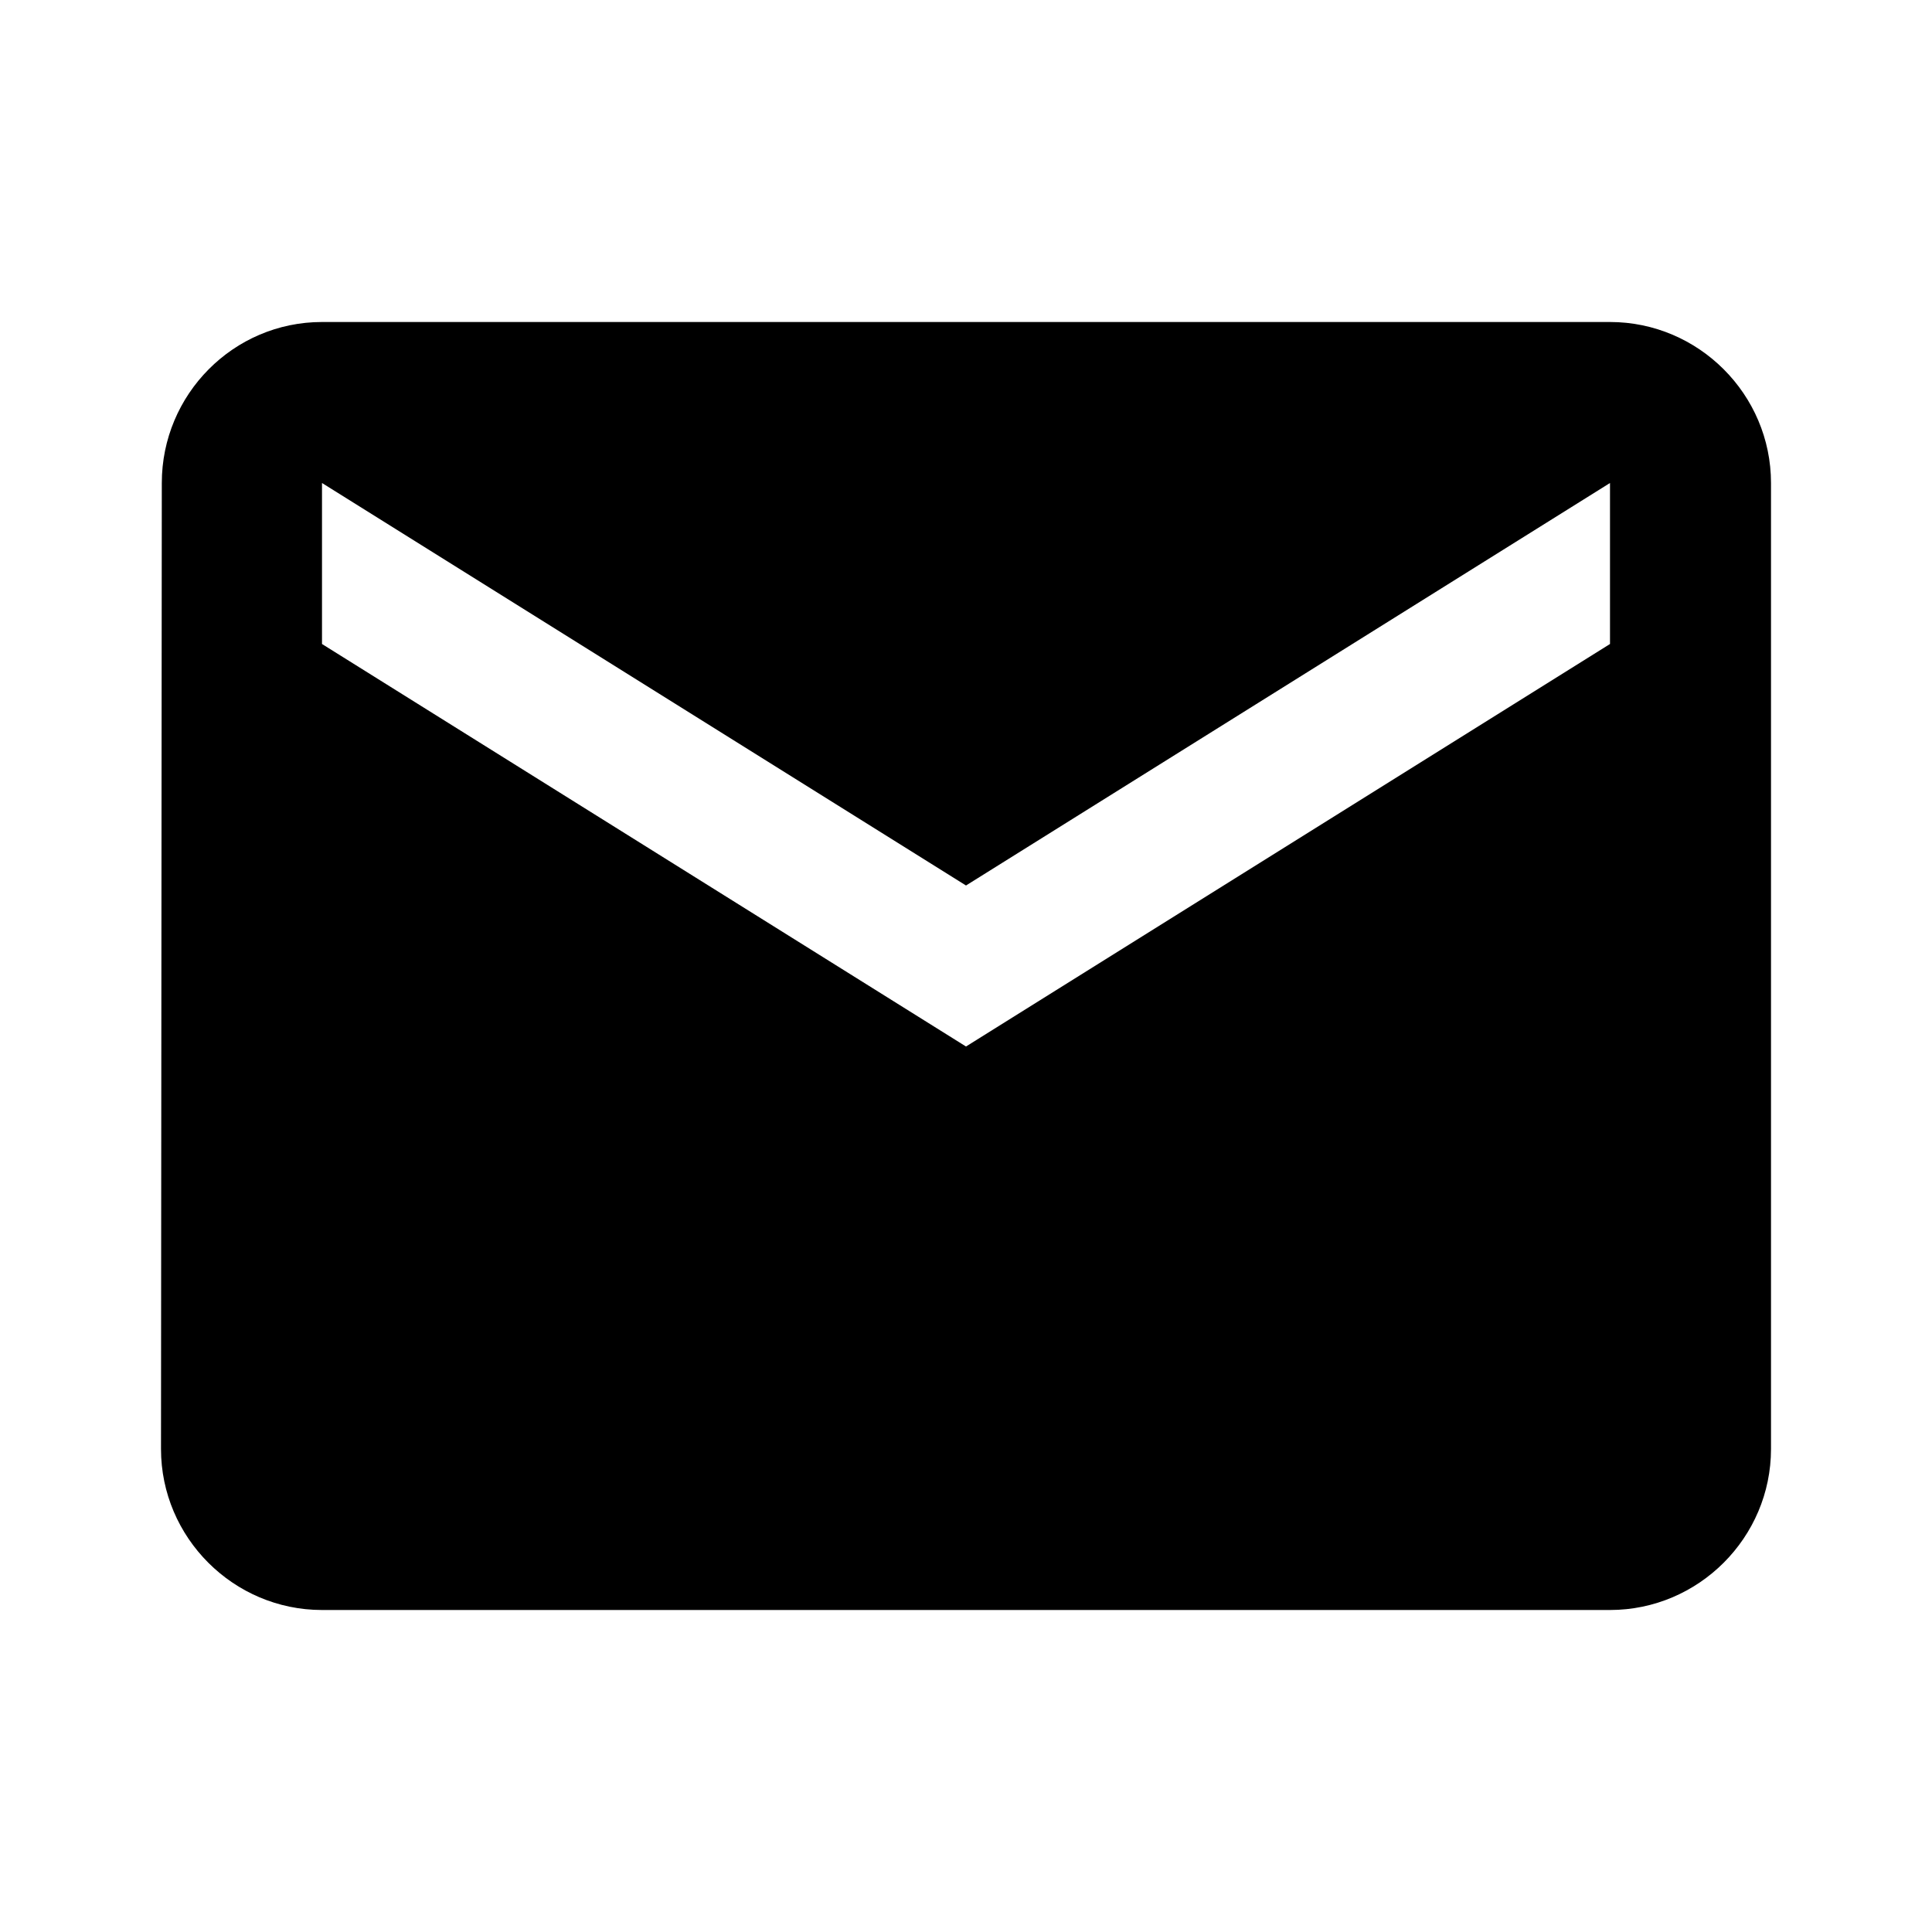
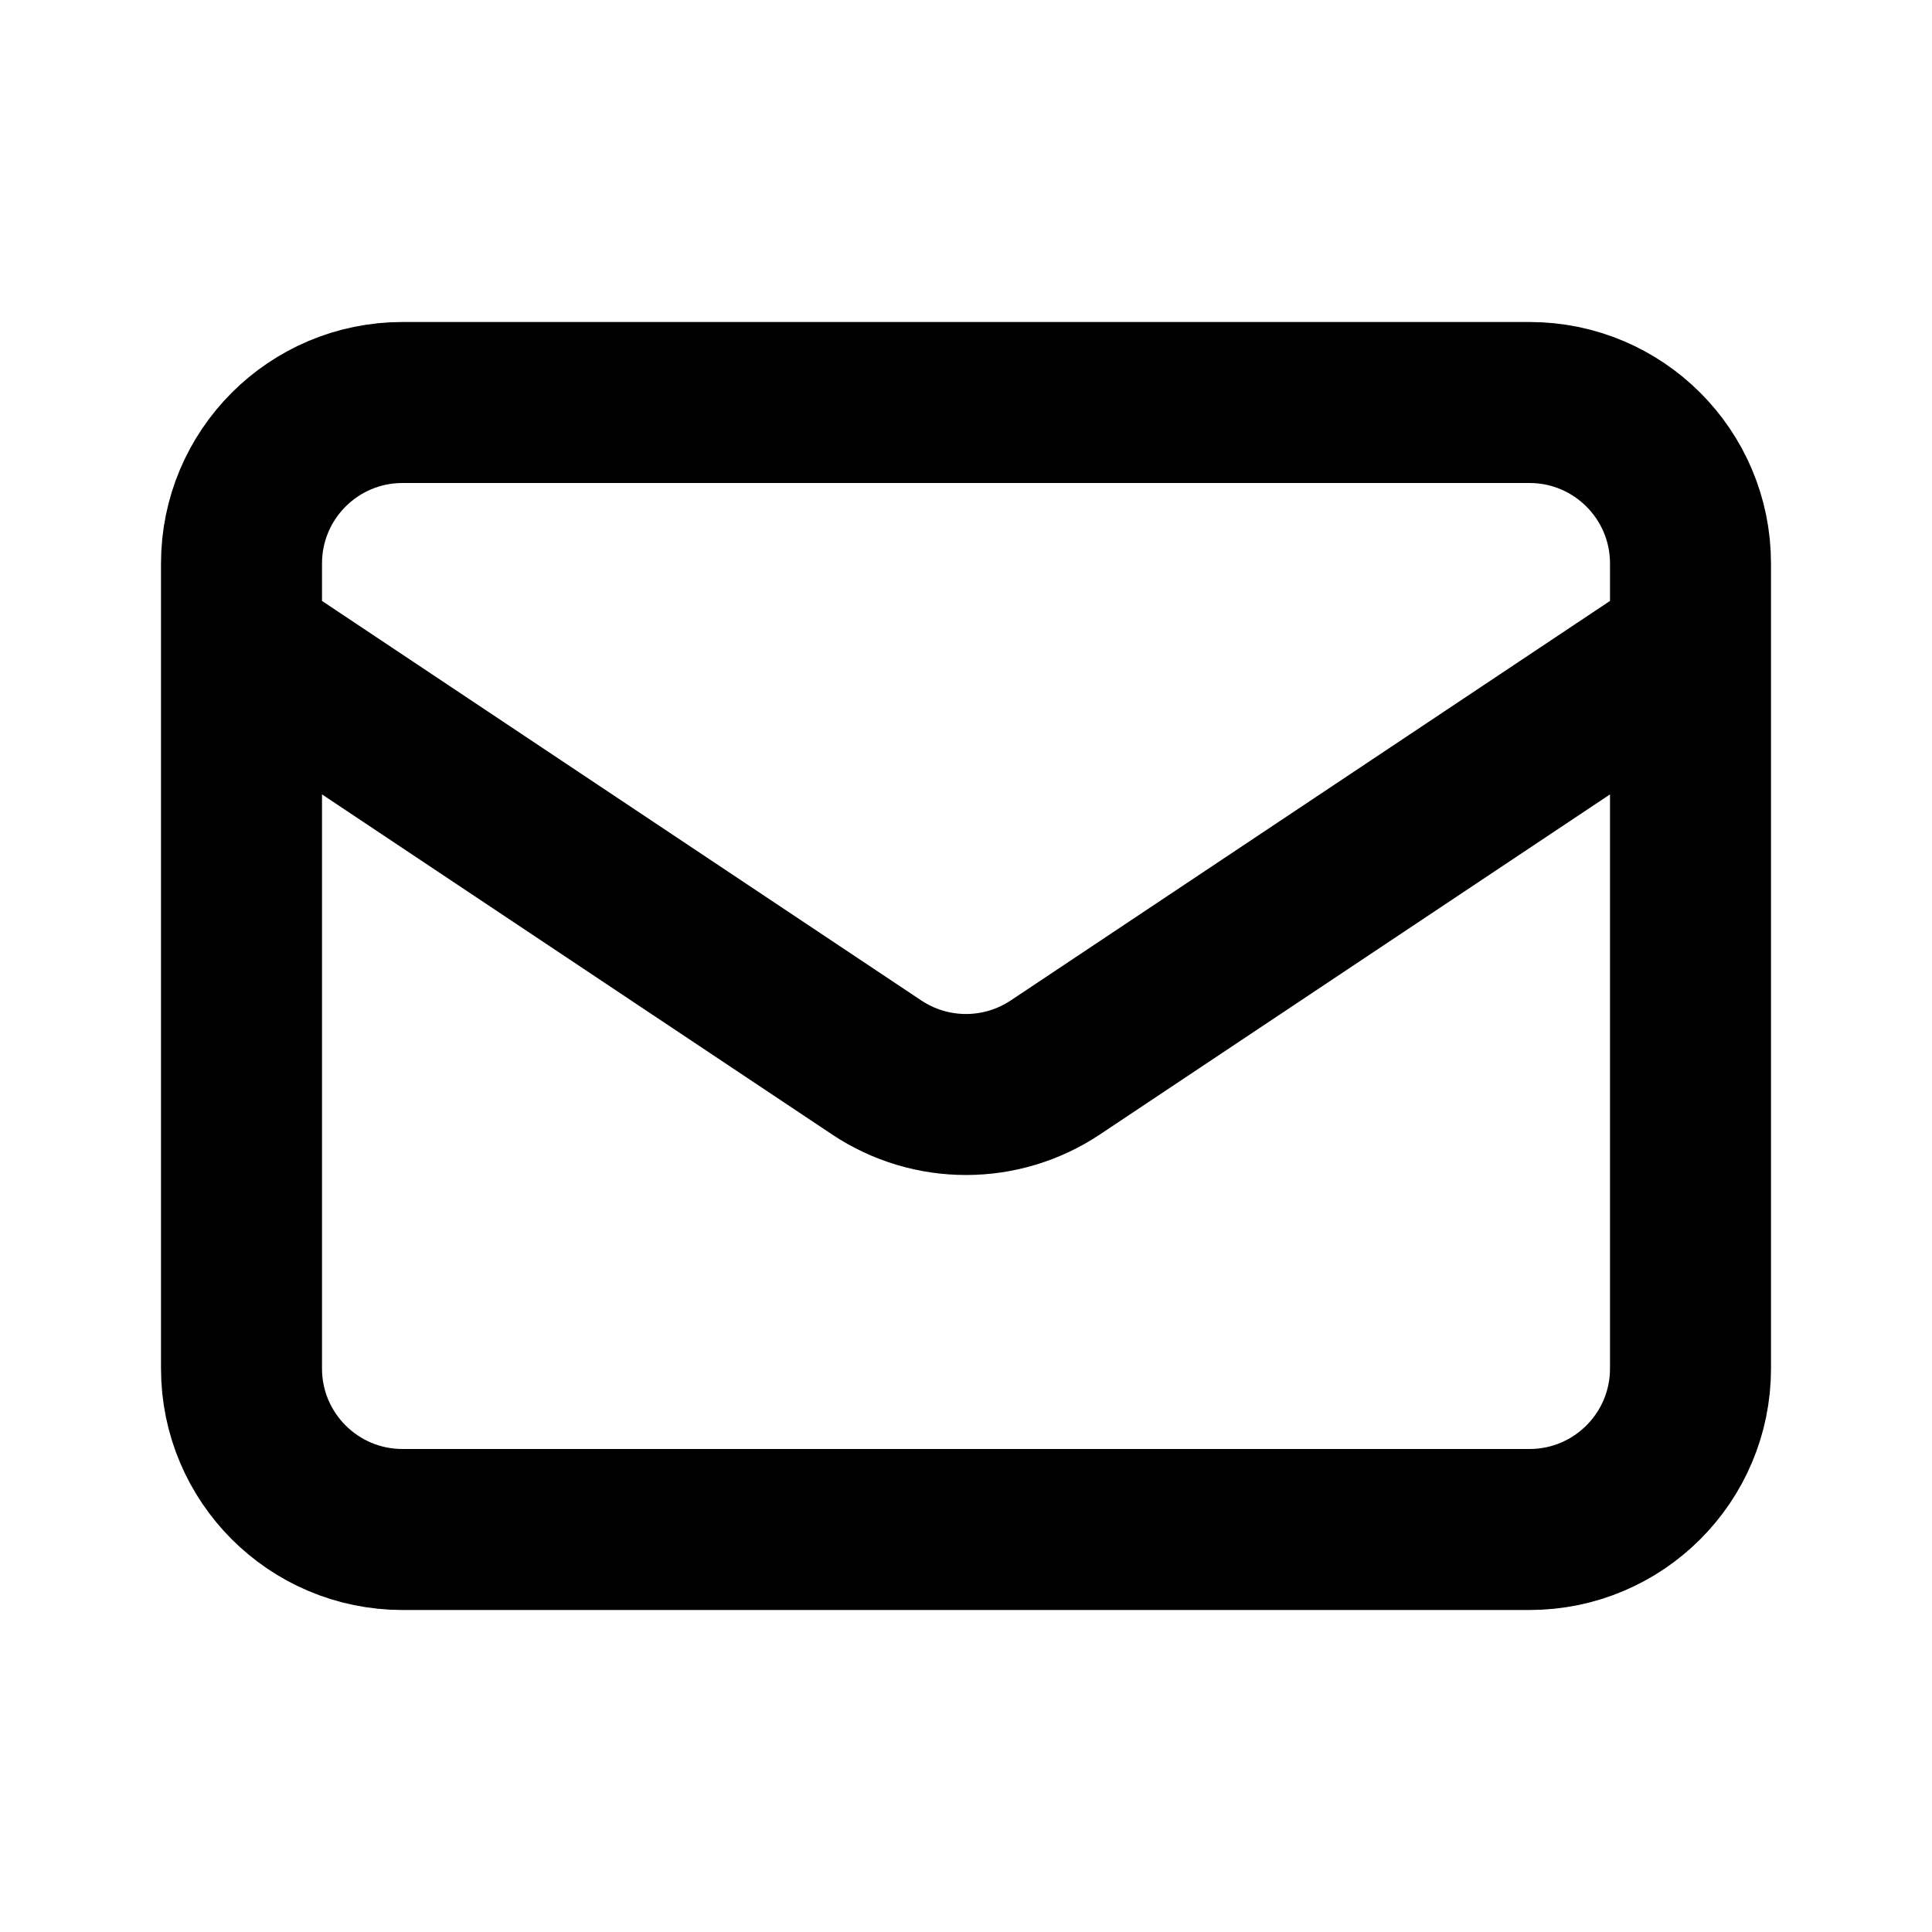
- <svg xmlns="http://www.w3.org/2000/svg" width="24" height="24" viewBox="0 0 24 24">
-   <path d="M20 4H4c-1.1 0-1.99.9-1.99 2L2 18c0 1.1.9 2 2 2h16c1.1 0 2-.9 2-2V6c0-1.1-.9-2-2-2zm0 4l-8 5-8-5V6l8 5 8-5v2z" />
+ <svg fill="none" stroke-linecap="round" stroke-linejoin="round" stroke-width="2" stroke="currentColor" viewBox="0 0 24 24">
+   <path d="M3 8l7.89 5.26a2 2 0 002.22 0L21 8M5 19h14a2 2 0 002-2V7a2 2 0 00-2-2H5a2 2 0 00-2 2v10a2 2 0 002 2z" />
</svg>
